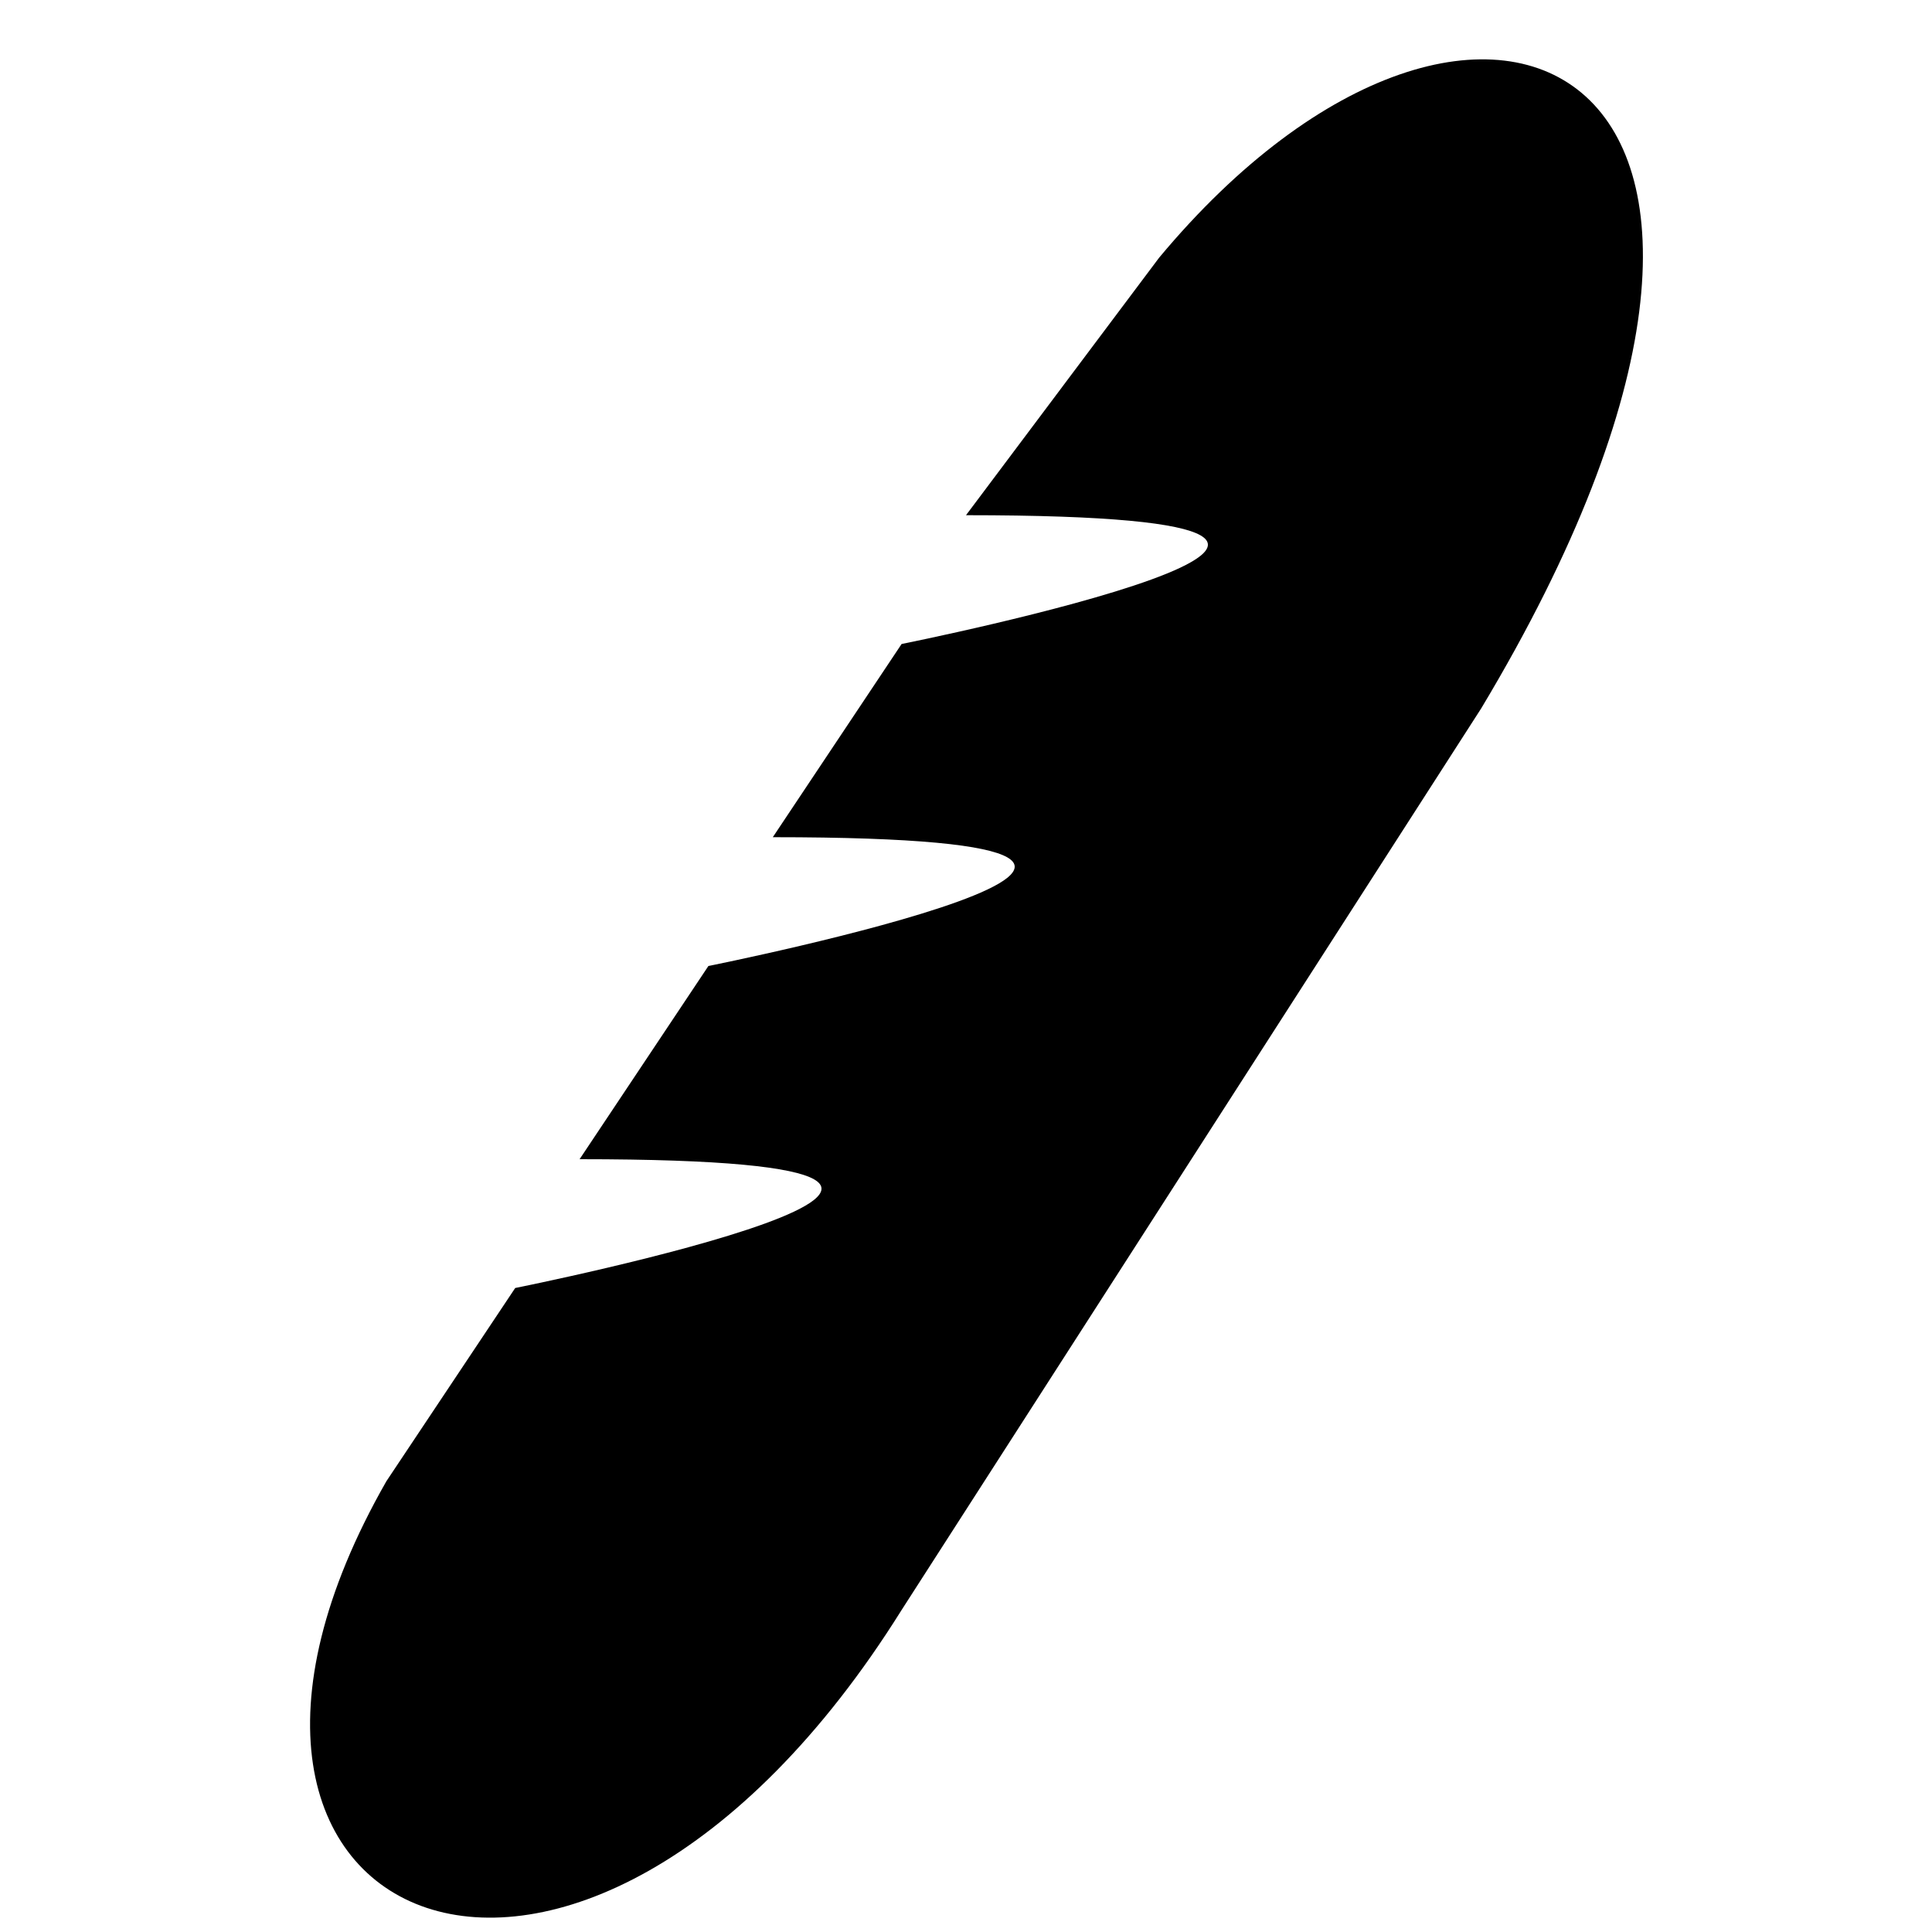
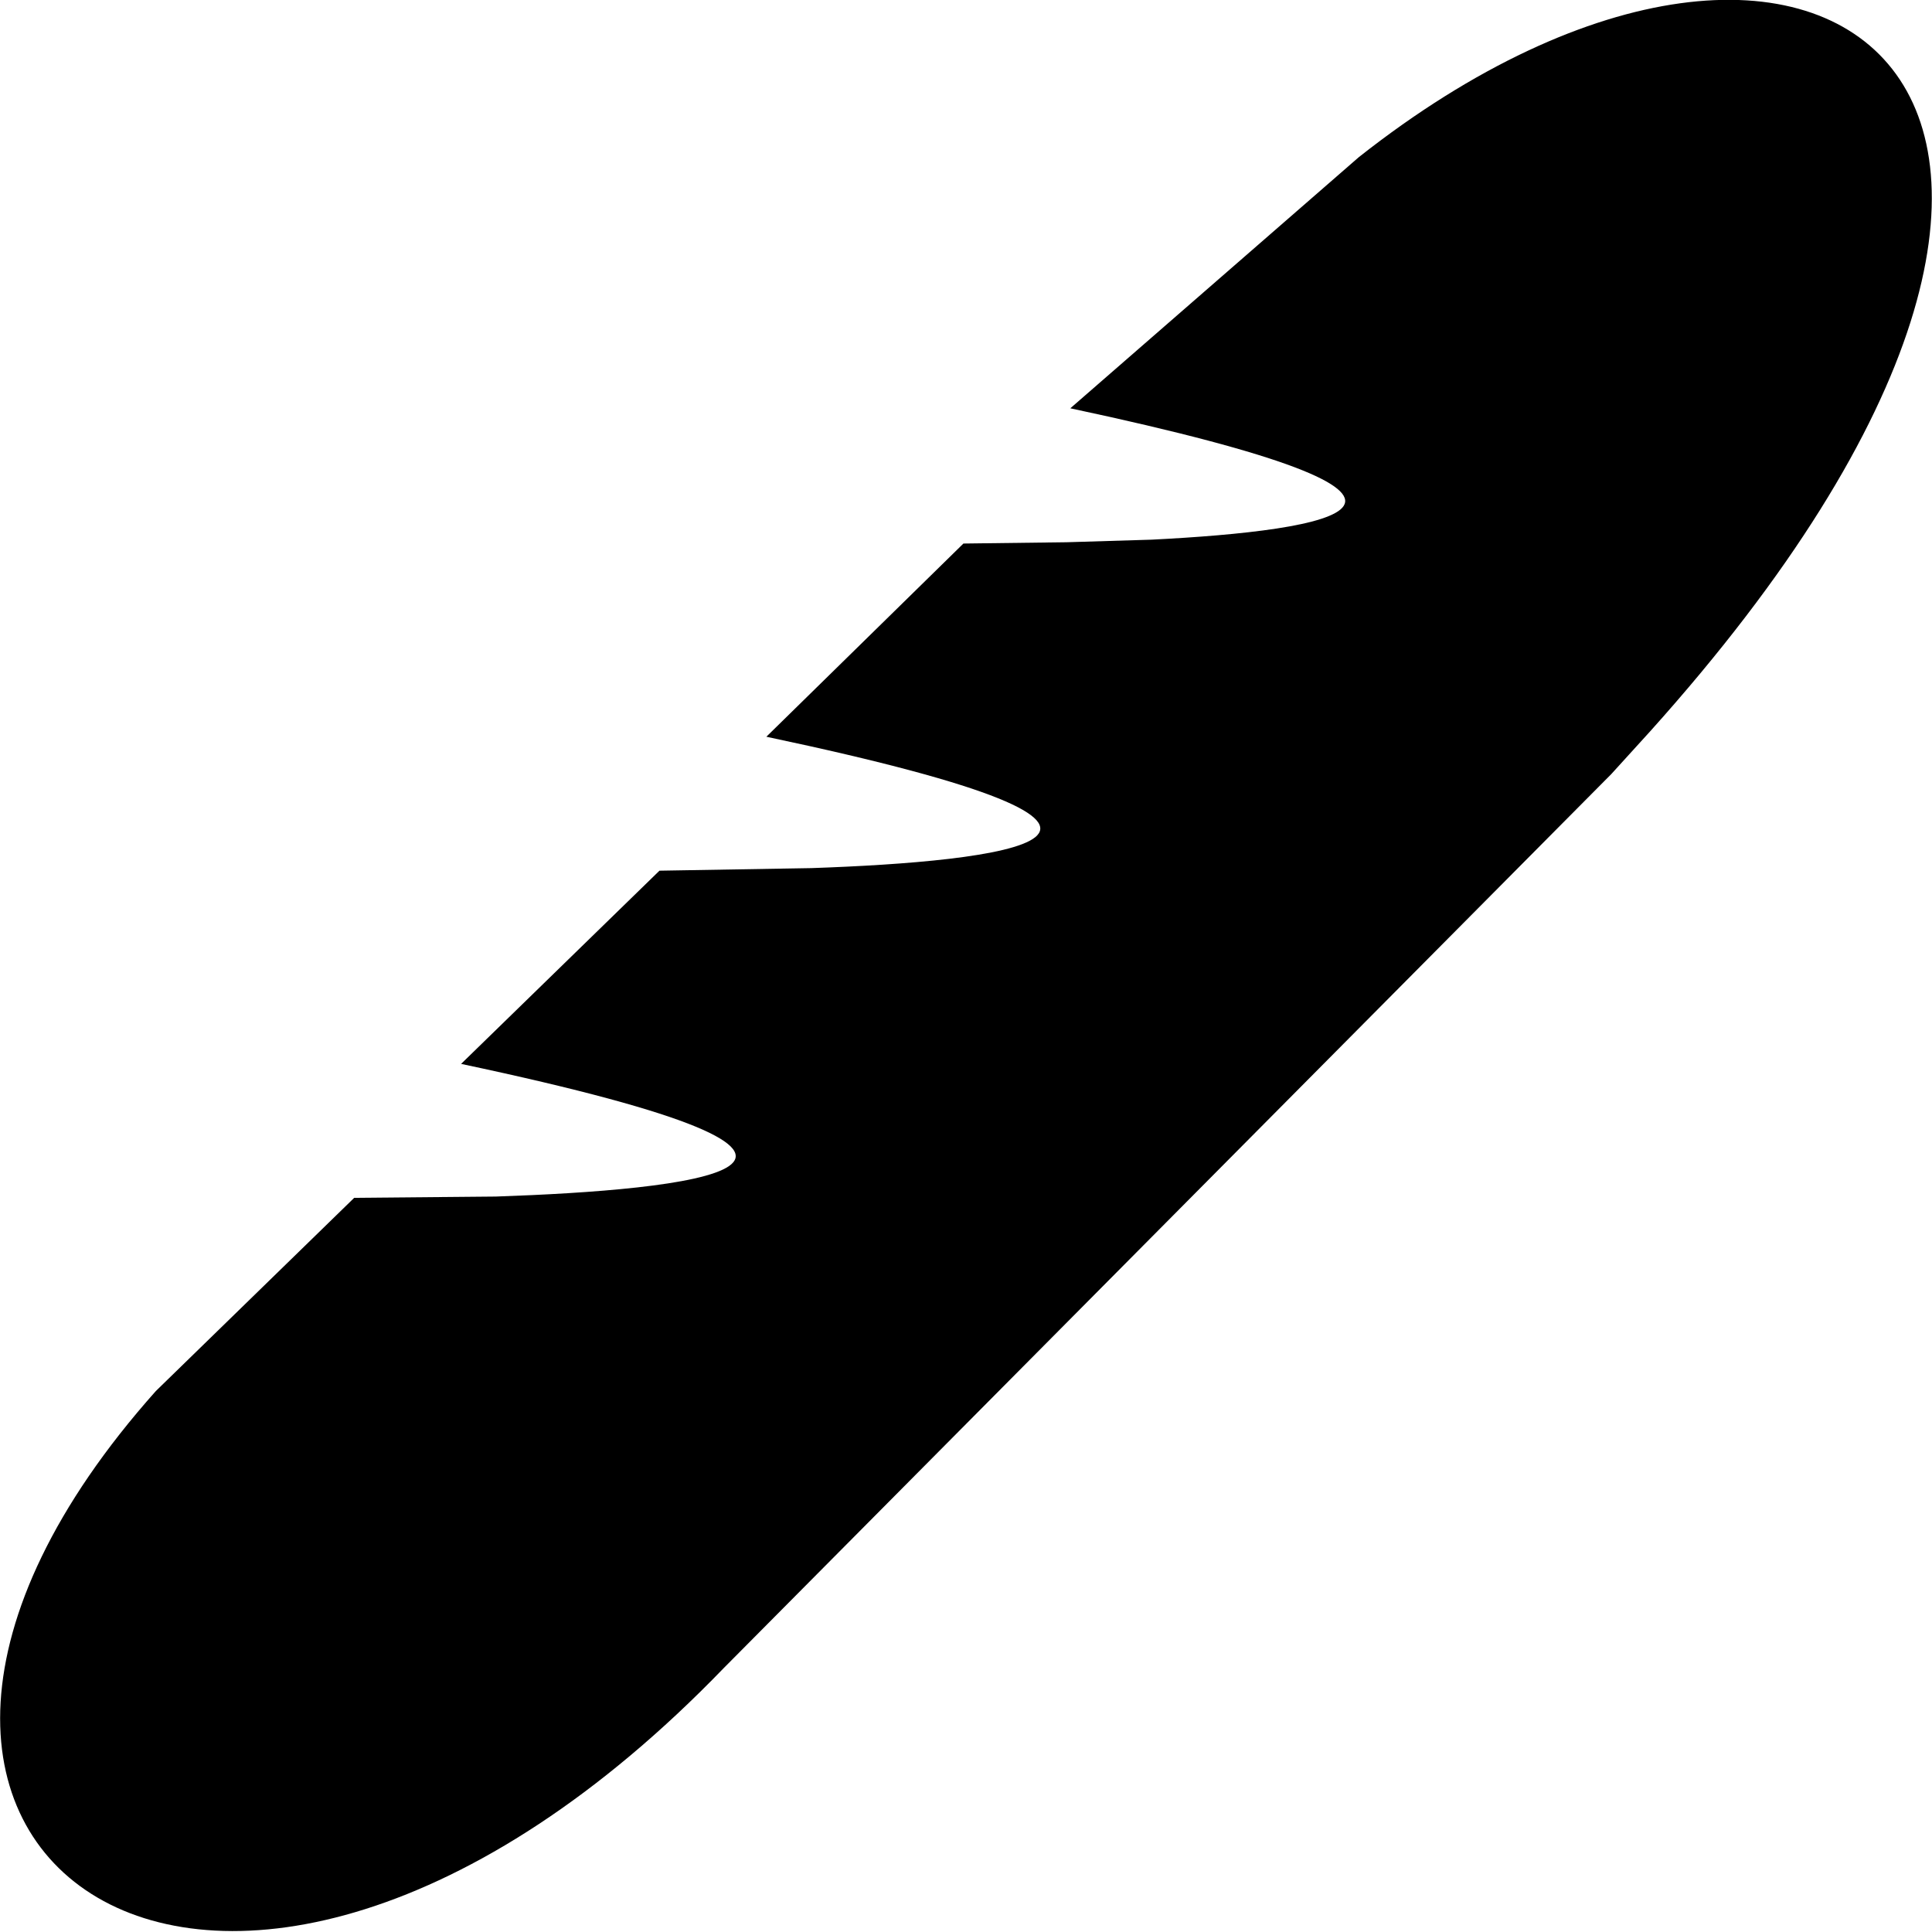
<svg xmlns="http://www.w3.org/2000/svg" viewBox="0 0 15 15">
-   <path d="M3 11.5C3 11.5 4 10 4 10C4 10 9 9 4.5 9C4.5 9 5.5 7.5 5.5 7.5C5.5 7.5 10.5 6.5 6 6.5C6 6.5 7 5 7 5C7 5 12 4 7.5 4C7.5 4 9 2 9 2C11.5 -1 14.5 0.5 11.5 5.5C11.5 5.5 7 12.5 7 12.5C4.5 16.5 1 15 3 11.5z" />
+   <path d="M1.21 10.8L2.75 9.3L3.85 9.29C5.31 9.24 7.31 9.05 3.58 8.26L5.12 6.76L6.3 6.74C7.75 6.69 9.6 6.49 5.95 5.72L7.48 4.22L8.28 4.21L8.94 4.19C10.33 4.12 11.74 3.9 8.31 3.17L10.55 1.22C14.15 -1.62 17.24 0.75 12.81 5.68L12.51 6.01L5.62 12.95C1.72 16.99 -1.98 14.38 1.21 10.8Z" />
</svg>
